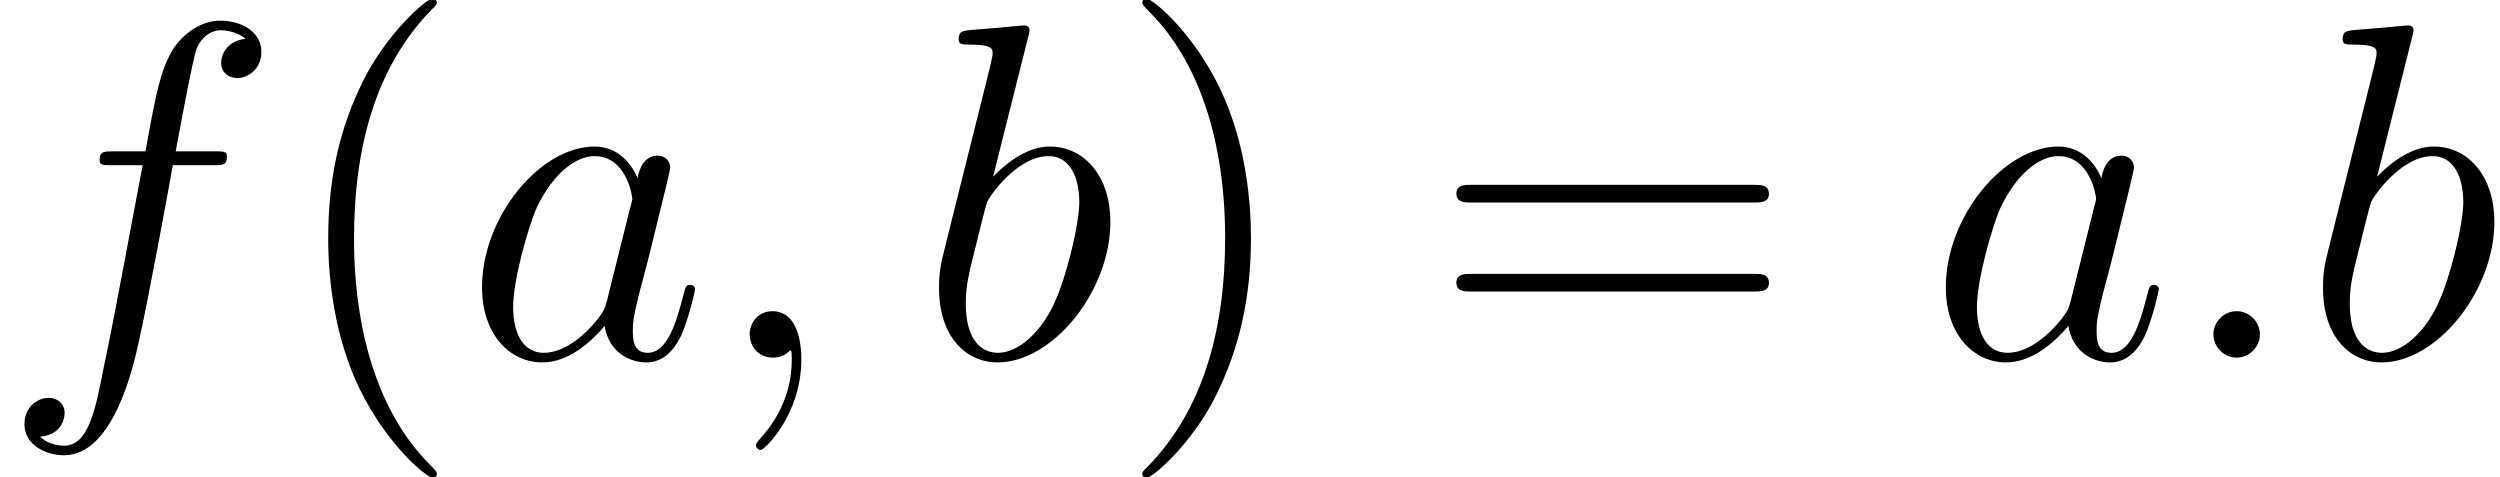
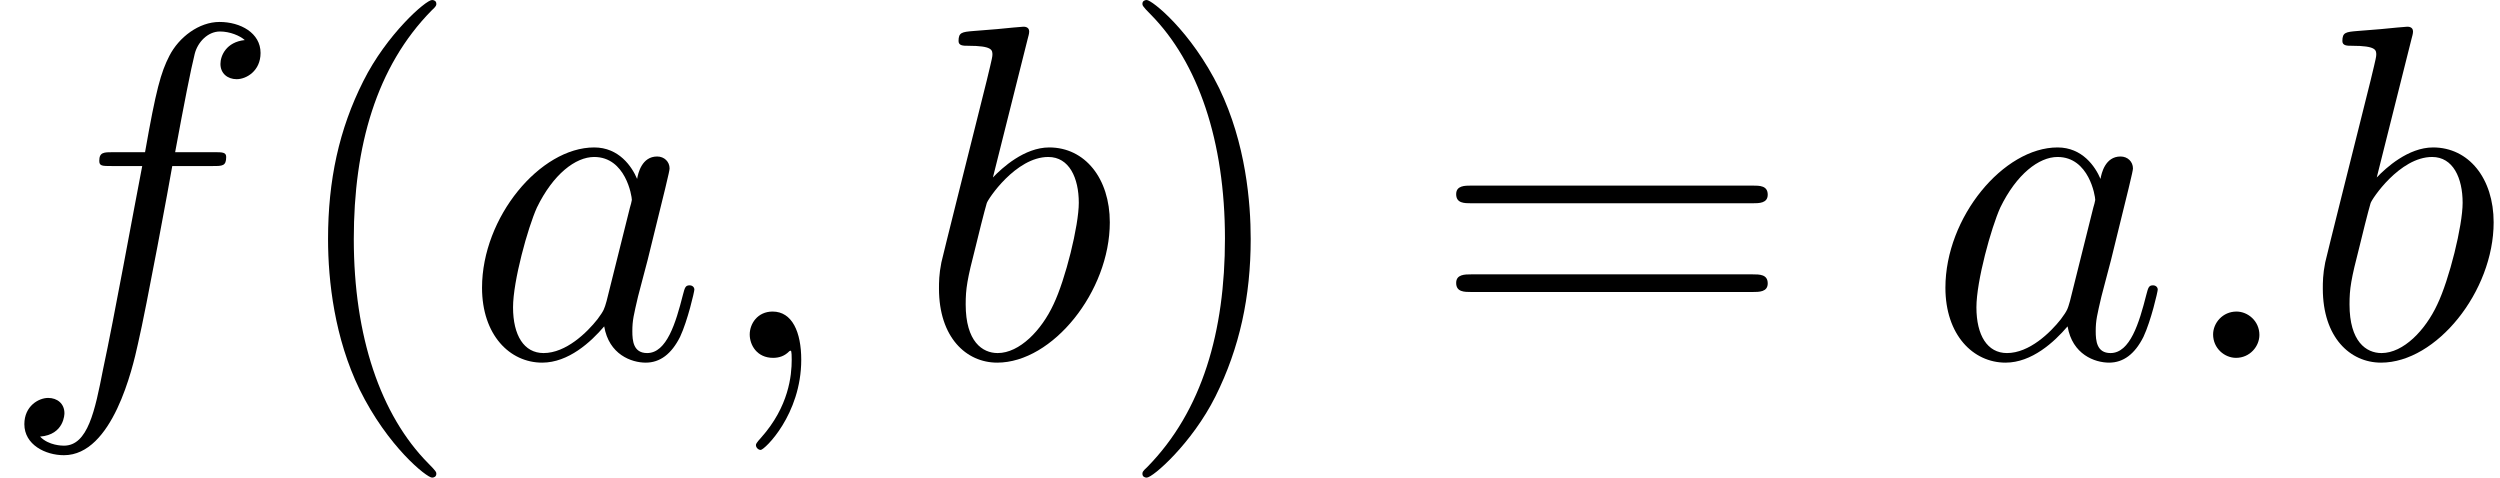
- <svg xmlns="http://www.w3.org/2000/svg" xmlns:xlink="http://www.w3.org/1999/xlink" height="14.293pt" version="1.1" viewBox="56.413 56.821 62.44 11.911" width="74.928pt">
+ <svg xmlns="http://www.w3.org/2000/svg" xmlns:xlink="http://www.w3.org/1999/xlink" height="14.346pt" version="1.1" viewBox="56.413 56.787 62.637 11.955" width="75.165pt">
  <defs>
    <path d="M2.2 -0.574C2.2 -0.921 1.913 -1.16 1.626 -1.16C1.279 -1.16 1.04 -0.873 1.04 -0.586C1.04 -0.239 1.327 0 1.614 0C1.961 0 2.2 -0.287 2.2 -0.574Z" id="g0-58" />
    <path d="M2.331 0.048C2.331 -0.646 2.104 -1.16 1.614 -1.16C1.231 -1.16 1.04 -0.849 1.04 -0.586S1.219 0 1.626 0C1.781 0 1.913 -0.048 2.02 -0.155C2.044 -0.179 2.056 -0.179 2.068 -0.179C2.092 -0.179 2.092 -0.012 2.092 0.048C2.092 0.442 2.02 1.219 1.327 1.997C1.196 2.14 1.196 2.164 1.196 2.188C1.196 2.248 1.255 2.307 1.315 2.307C1.411 2.307 2.331 1.423 2.331 0.048Z" id="g0-59" />
    <path d="M3.599 -1.423C3.539 -1.219 3.539 -1.196 3.371 -0.968C3.108 -0.634 2.582 -0.12 2.02 -0.12C1.53 -0.12 1.255 -0.562 1.255 -1.267C1.255 -1.925 1.626 -3.264 1.853 -3.766C2.26 -4.603 2.821 -5.033 3.288 -5.033C4.077 -5.033 4.232 -4.053 4.232 -3.957C4.232 -3.945 4.196 -3.79 4.184 -3.766L3.599 -1.423ZM4.364 -4.483C4.232 -4.794 3.909 -5.272 3.288 -5.272C1.937 -5.272 0.478 -3.527 0.478 -1.757C0.478 -0.574 1.172 0.12 1.985 0.12C2.642 0.12 3.204 -0.395 3.539 -0.789C3.658 -0.084 4.22 0.12 4.579 0.12S5.224 -0.096 5.44 -0.526C5.631 -0.933 5.798 -1.662 5.798 -1.71C5.798 -1.769 5.75 -1.817 5.679 -1.817C5.571 -1.817 5.559 -1.757 5.511 -1.578C5.332 -0.873 5.105 -0.12 4.615 -0.12C4.268 -0.12 4.244 -0.43 4.244 -0.669C4.244 -0.944 4.28 -1.076 4.388 -1.542C4.471 -1.841 4.531 -2.104 4.627 -2.451C5.069 -4.244 5.177 -4.674 5.177 -4.746C5.177 -4.914 5.045 -5.045 4.866 -5.045C4.483 -5.045 4.388 -4.627 4.364 -4.483Z" id="g0-97" />
    <path d="M2.762 -7.998C2.774 -8.046 2.798 -8.118 2.798 -8.177C2.798 -8.297 2.678 -8.297 2.654 -8.297C2.642 -8.297 2.212 -8.261 1.997 -8.237C1.793 -8.225 1.614 -8.201 1.399 -8.189C1.112 -8.165 1.028 -8.153 1.028 -7.938C1.028 -7.819 1.148 -7.819 1.267 -7.819C1.877 -7.819 1.877 -7.711 1.877 -7.592C1.877 -7.508 1.781 -7.161 1.734 -6.946L1.447 -5.798C1.327 -5.32 0.646 -2.606 0.598 -2.391C0.538 -2.092 0.538 -1.889 0.538 -1.734C0.538 -0.514 1.219 0.12 1.997 0.12C3.383 0.12 4.818 -1.662 4.818 -3.395C4.818 -4.495 4.196 -5.272 3.3 -5.272C2.678 -5.272 2.116 -4.758 1.889 -4.519L2.762 -7.998ZM2.008 -0.12C1.626 -0.12 1.207 -0.406 1.207 -1.339C1.207 -1.734 1.243 -1.961 1.459 -2.798C1.494 -2.953 1.686 -3.718 1.734 -3.873C1.757 -3.969 2.463 -5.033 3.276 -5.033C3.802 -5.033 4.041 -4.507 4.041 -3.885C4.041 -3.312 3.706 -1.961 3.407 -1.339C3.108 -0.693 2.558 -0.12 2.008 -0.12Z" id="g0-98" />
    <path d="M5.332 -4.806C5.571 -4.806 5.667 -4.806 5.667 -5.033C5.667 -5.153 5.571 -5.153 5.356 -5.153H4.388C4.615 -6.384 4.782 -7.233 4.878 -7.615C4.949 -7.902 5.2 -8.177 5.511 -8.177C5.762 -8.177 6.013 -8.07 6.133 -7.962C5.667 -7.914 5.523 -7.568 5.523 -7.364C5.523 -7.125 5.703 -6.982 5.93 -6.982C6.169 -6.982 6.528 -7.185 6.528 -7.639C6.528 -8.141 6.025 -8.416 5.499 -8.416C4.985 -8.416 4.483 -8.034 4.244 -7.568C4.029 -7.149 3.909 -6.719 3.634 -5.153H2.833C2.606 -5.153 2.487 -5.153 2.487 -4.937C2.487 -4.806 2.558 -4.806 2.798 -4.806H3.563C3.347 -3.694 2.857 -0.992 2.582 0.287C2.379 1.327 2.2 2.2 1.602 2.2C1.566 2.2 1.219 2.2 1.004 1.973C1.614 1.925 1.614 1.399 1.614 1.387C1.614 1.148 1.435 1.004 1.207 1.004C0.968 1.004 0.61 1.207 0.61 1.662C0.61 2.176 1.136 2.439 1.602 2.439C2.821 2.439 3.324 0.251 3.455 -0.347C3.67 -1.267 4.256 -4.447 4.316 -4.806H5.332Z" id="g0-102" />
    <path d="M3.885 2.905C3.885 2.869 3.885 2.845 3.682 2.642C2.487 1.435 1.817 -0.538 1.817 -2.977C1.817 -5.296 2.379 -7.293 3.766 -8.703C3.885 -8.811 3.885 -8.835 3.885 -8.871C3.885 -8.942 3.826 -8.966 3.778 -8.966C3.622 -8.966 2.642 -8.106 2.056 -6.934C1.447 -5.727 1.172 -4.447 1.172 -2.977C1.172 -1.913 1.339 -0.49 1.961 0.789C2.666 2.224 3.646 3.001 3.778 3.001C3.826 3.001 3.885 2.977 3.885 2.905Z" id="g1-40" />
    <path d="M3.371 -2.977C3.371 -3.885 3.252 -5.368 2.582 -6.755C1.877 -8.189 0.897 -8.966 0.765 -8.966C0.717 -8.966 0.658 -8.942 0.658 -8.871C0.658 -8.835 0.658 -8.811 0.861 -8.608C2.056 -7.4 2.726 -5.428 2.726 -2.989C2.726 -0.669 2.164 1.327 0.777 2.738C0.658 2.845 0.658 2.869 0.658 2.905C0.658 2.977 0.717 3.001 0.765 3.001C0.921 3.001 1.901 2.14 2.487 0.968C3.096 -0.251 3.371 -1.542 3.371 -2.977Z" id="g1-41" />
    <path d="M8.07 -3.873C8.237 -3.873 8.452 -3.873 8.452 -4.089C8.452 -4.316 8.249 -4.316 8.07 -4.316H1.028C0.861 -4.316 0.646 -4.316 0.646 -4.101C0.646 -3.873 0.849 -3.873 1.028 -3.873H8.07ZM8.07 -1.65C8.237 -1.65 8.452 -1.65 8.452 -1.865C8.452 -2.092 8.249 -2.092 8.07 -2.092H1.028C0.861 -2.092 0.646 -2.092 0.646 -1.877C0.646 -1.65 0.849 -1.65 1.028 -1.65H8.07Z" id="g1-61" />
  </defs>
  <g id="page1">
    <use x="56.413" xlink:href="#g0-102" y="65.753" />
-     <use x="63.438" xlink:href="#g1-40" y="65.753" />
-     <use x="67.974" xlink:href="#g0-97" y="65.753" />
-     <use x="74.096" xlink:href="#g0-59" y="65.753" />
-     <use x="79.328" xlink:href="#g0-98" y="65.753" />
-     <use x="84.286" xlink:href="#g1-41" y="65.753" />
-     <use x="92.142" xlink:href="#g1-61" y="65.753" />
-     <use x="104.534" xlink:href="#g0-97" y="65.753" />
-     <use x="110.656" xlink:href="#g0-58" y="65.753" />
-     <use x="113.895" xlink:href="#g0-98" y="65.753" />
+     <use x="63.46" xlink:href="#g1-40" y="65.753" />
+     <use x="68.012" xlink:href="#g0-97" y="65.753" />
+     <use x="74.157" xlink:href="#g0-59" y="65.753" />
+     <use x="79.401" xlink:href="#g0-98" y="65.753" />
+     <use x="84.378" xlink:href="#g1-41" y="65.753" />
+     <use x="92.251" xlink:href="#g1-61" y="65.753" />
+     <use x="104.677" xlink:href="#g0-97" y="65.753" />
+     <use x="110.822" xlink:href="#g0-58" y="65.753" />
+     <use x="114.073" xlink:href="#g0-98" y="65.753" />
  </g>
</svg>
